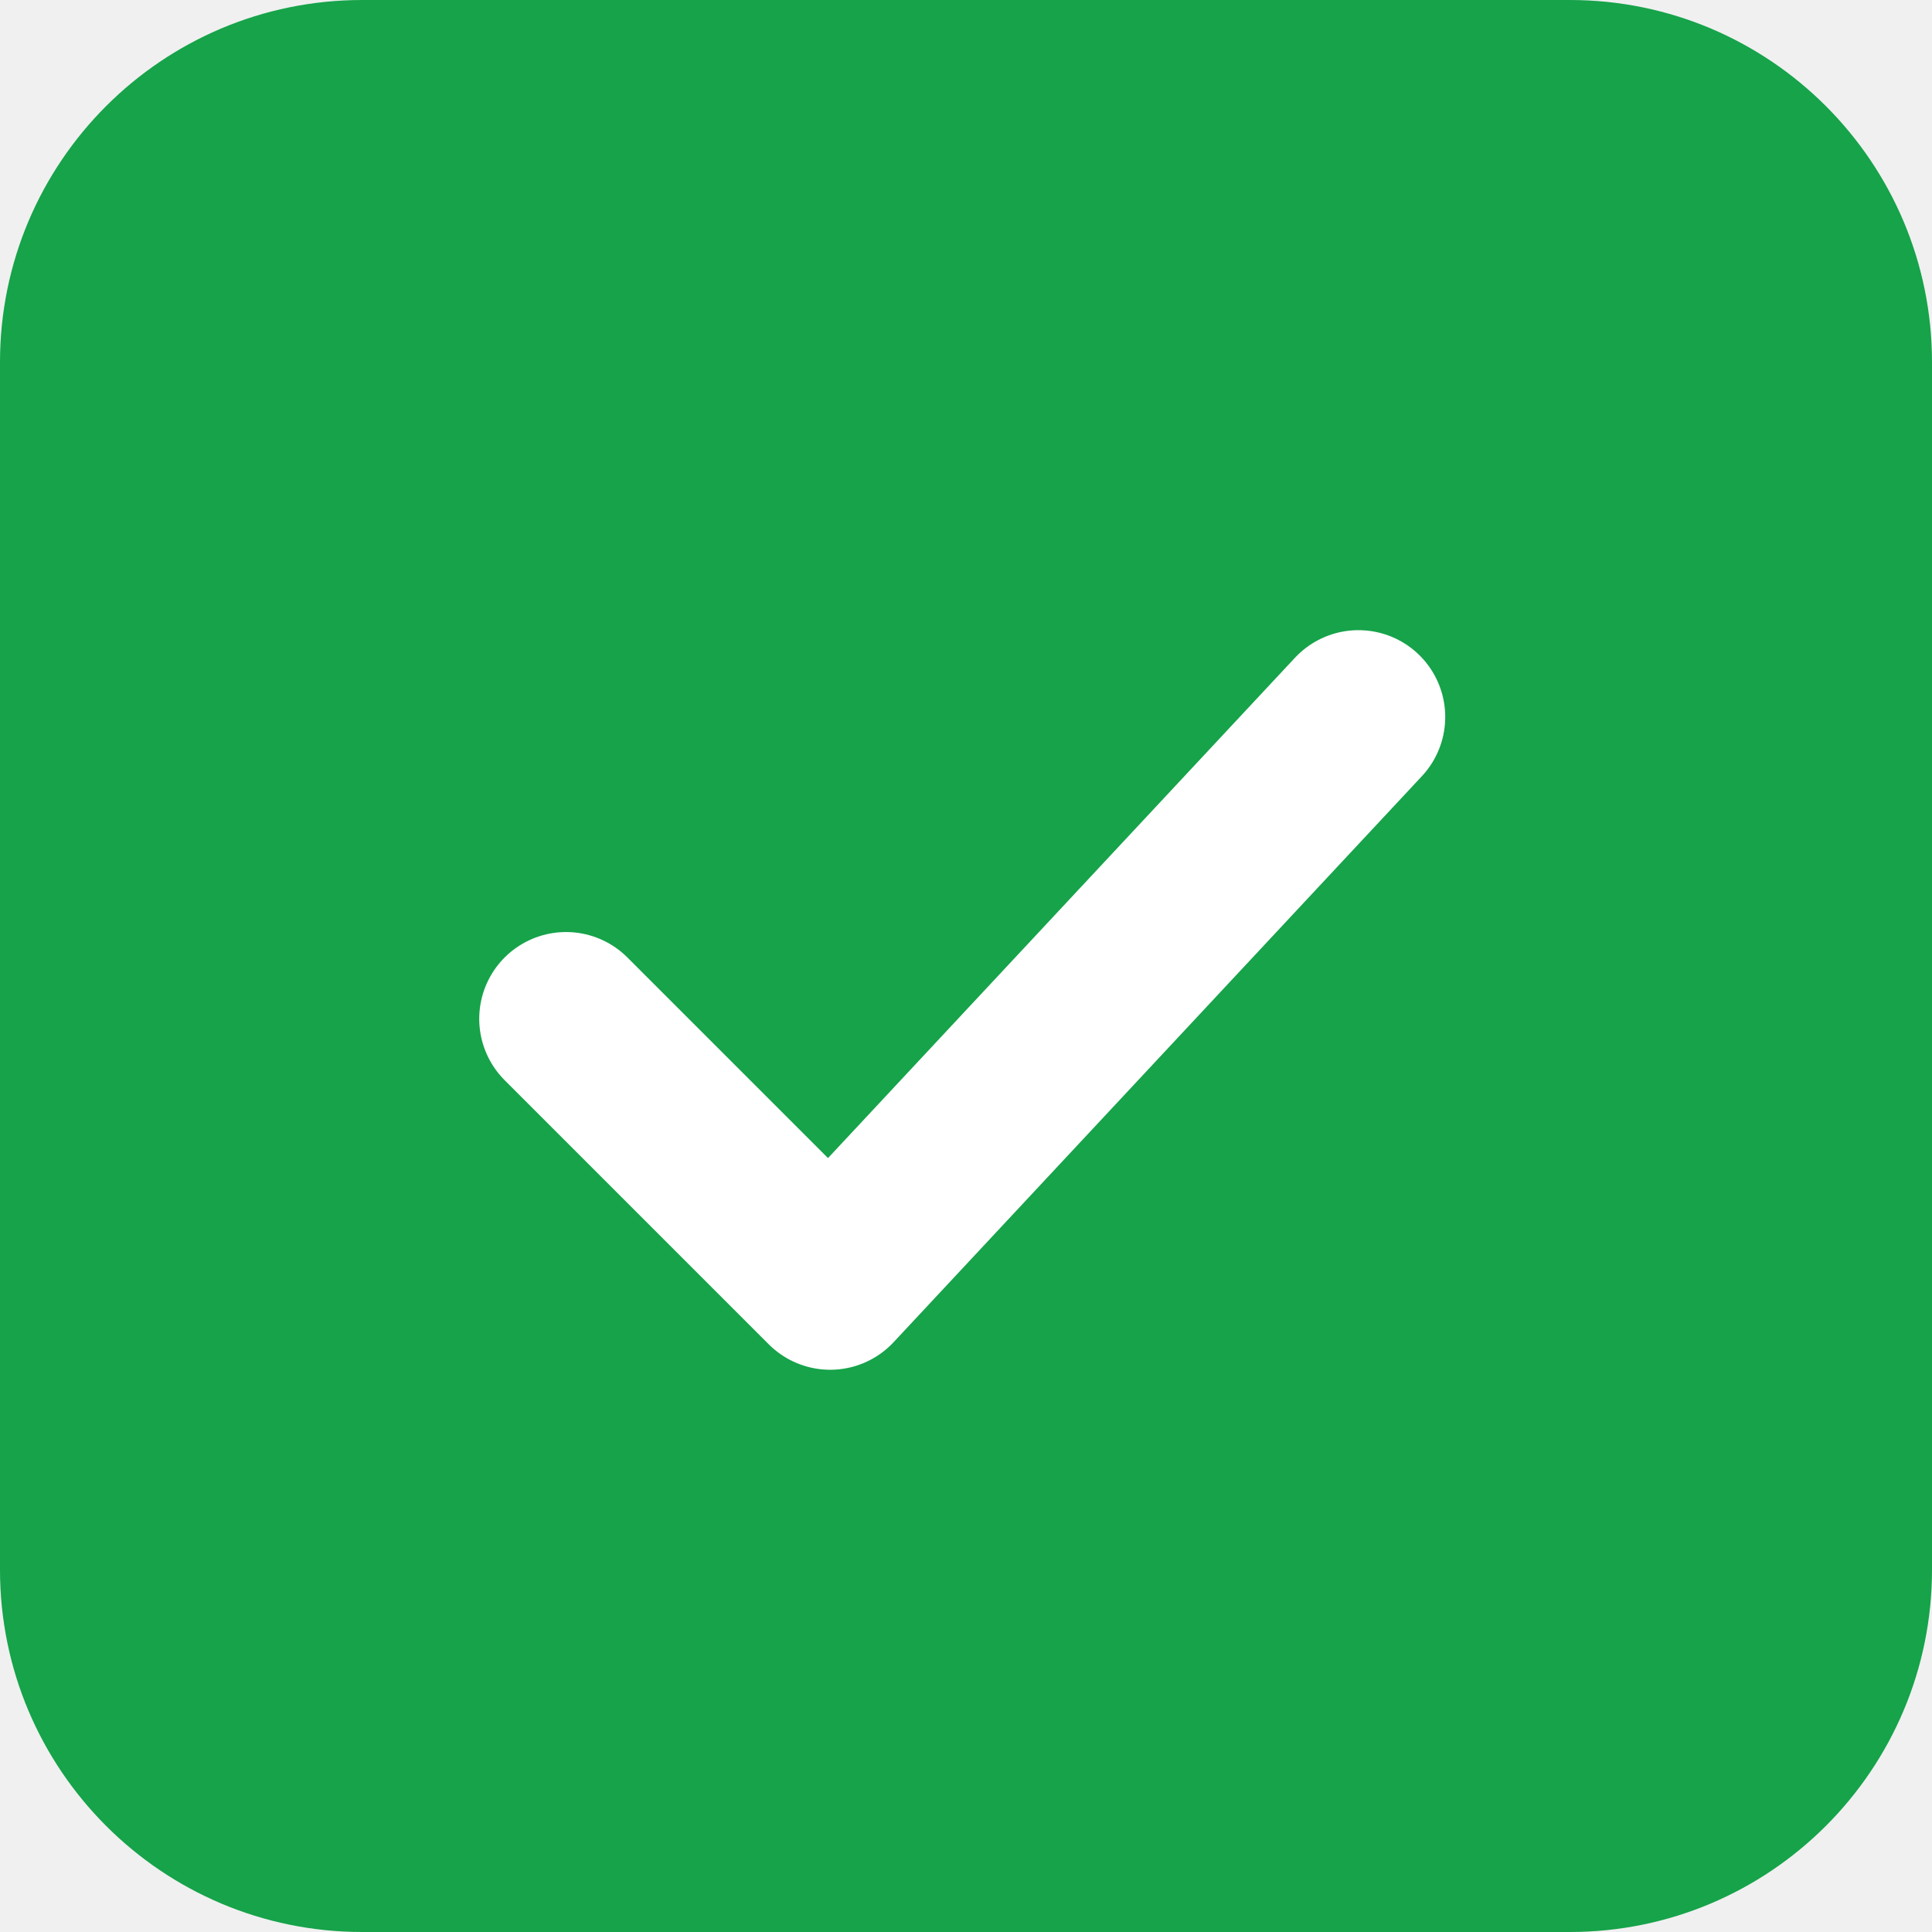
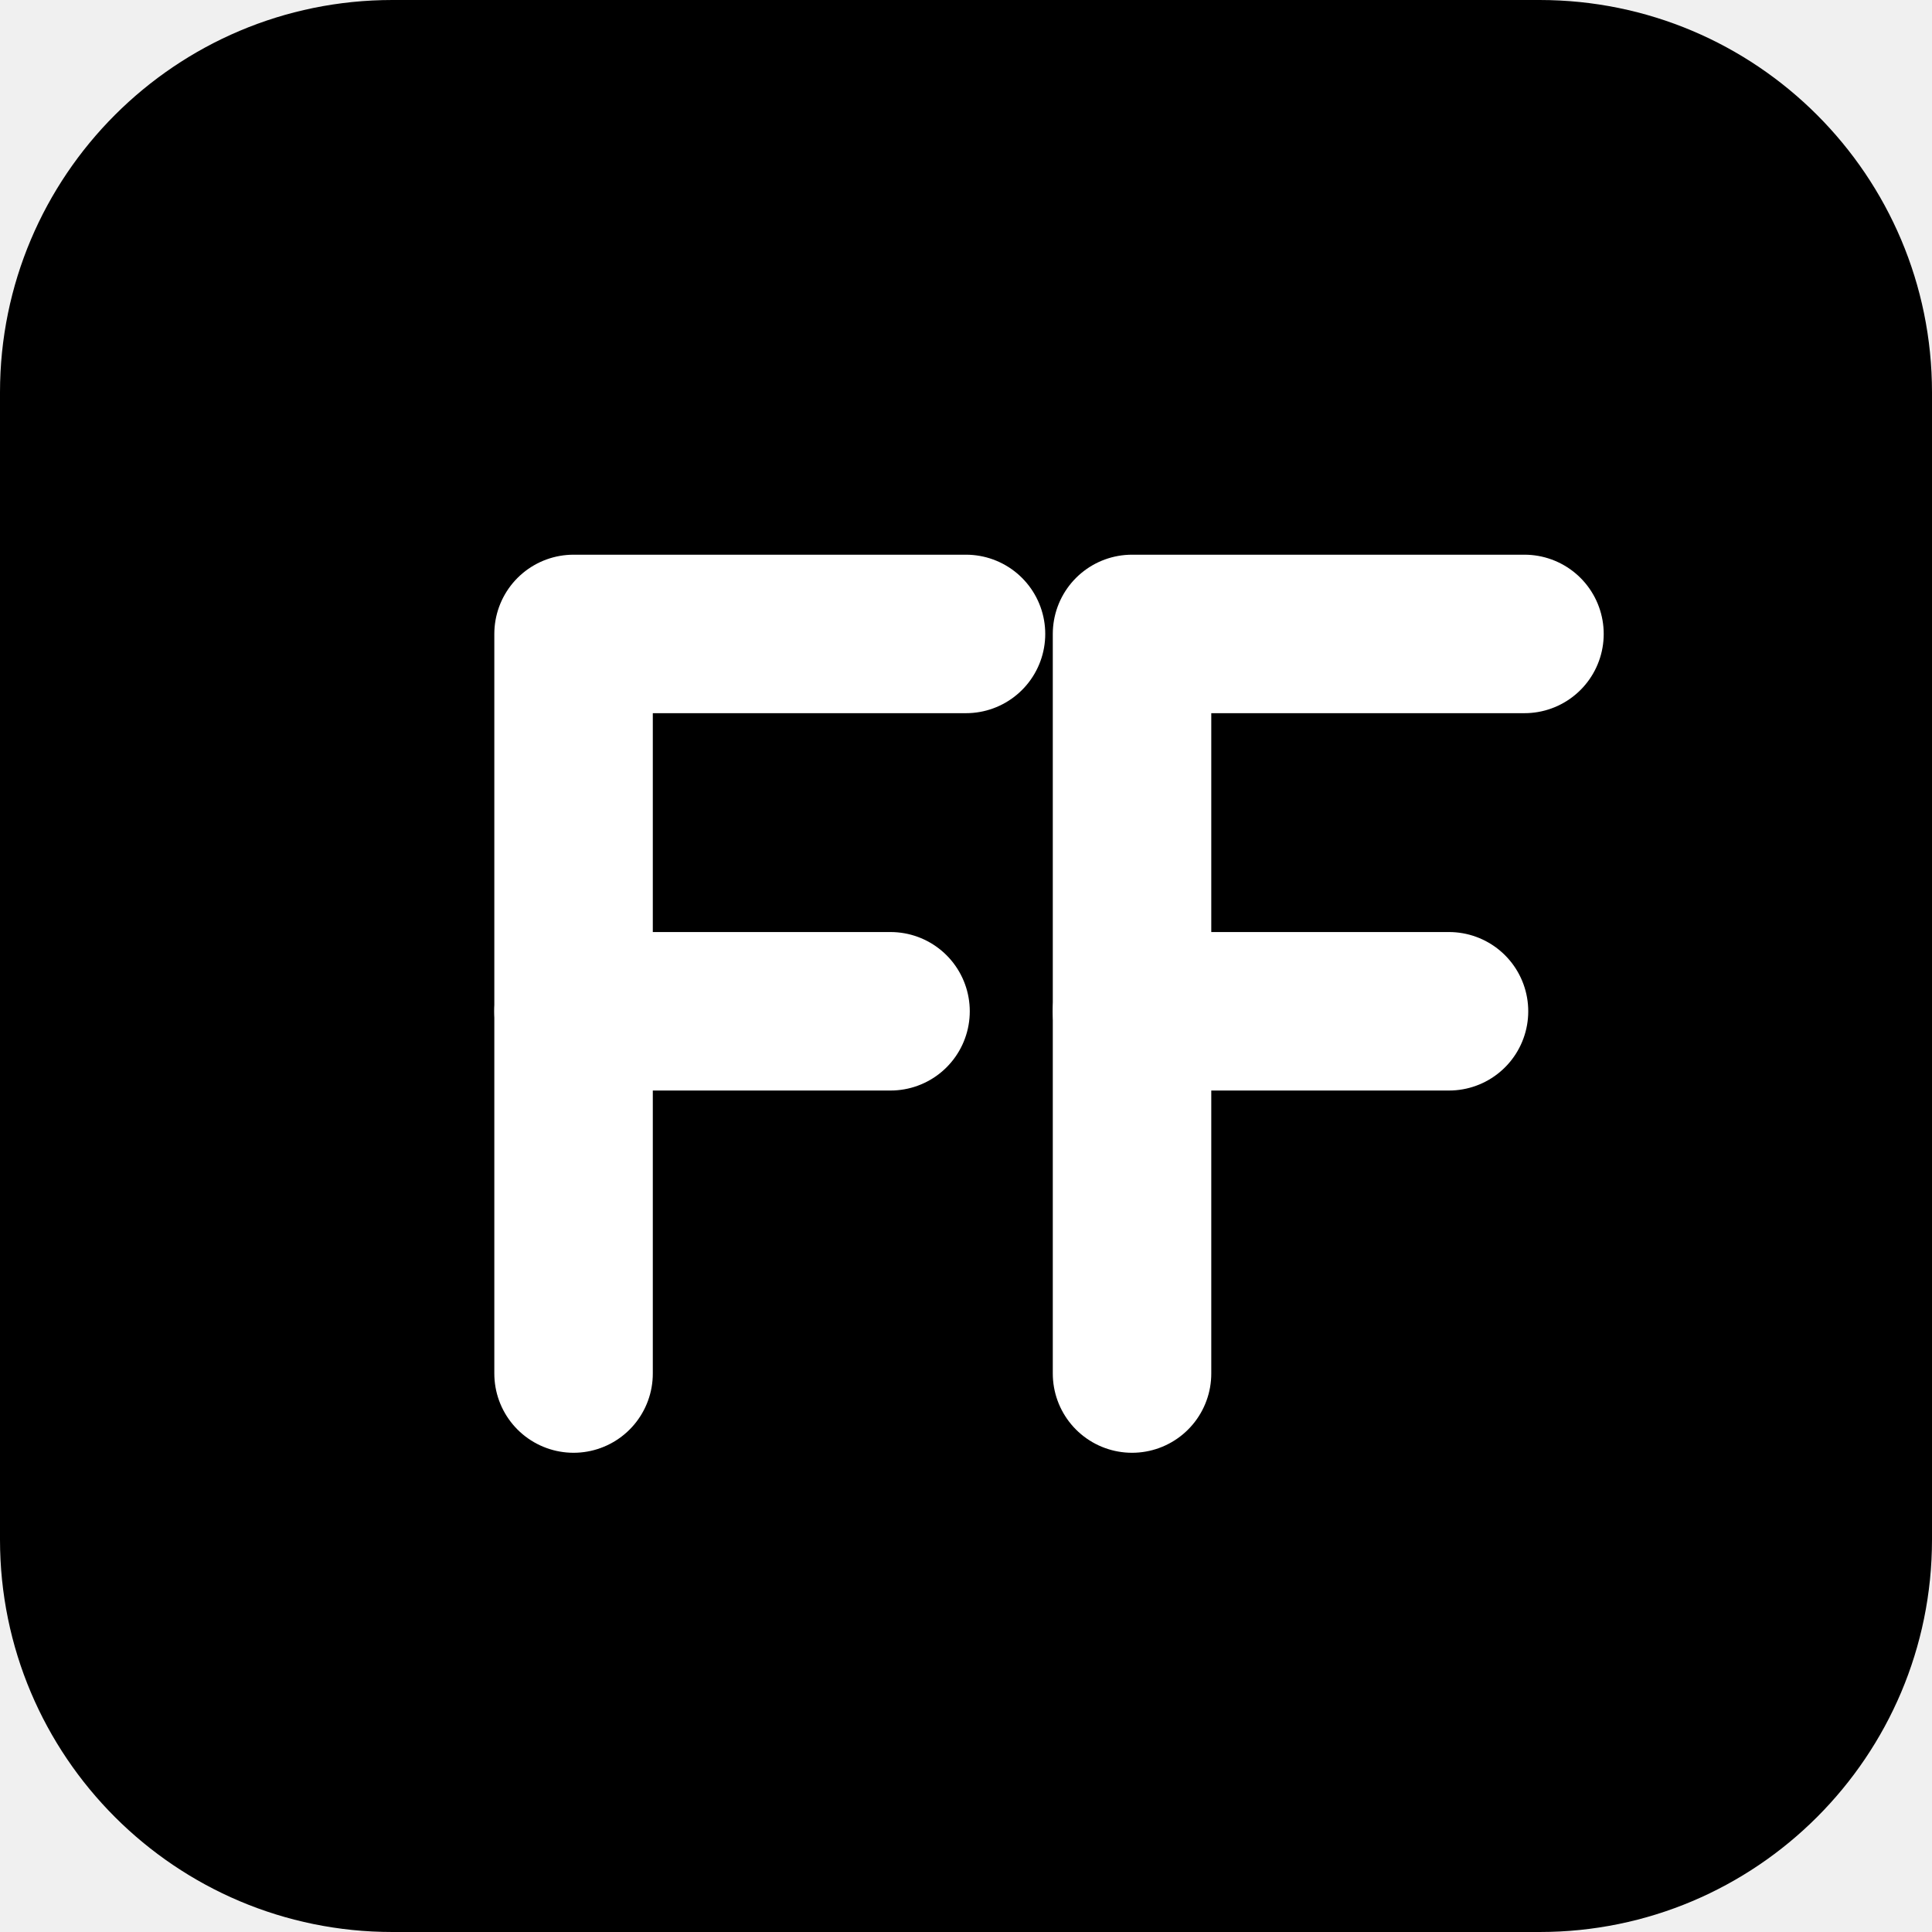
<svg xmlns="http://www.w3.org/2000/svg" viewBox="0 0 512 512">
-   <rect width="512" height="512" rx="96" fill="#16a34a" />
-   <path d="M150 270l70 70 140-150" fill="none" stroke="#fff" stroke-width="46" stroke-linecap="round" stroke-linejoin="round" />
+   <rect width="512" height="512" rx="104" fill="#000000" />
+   <g fill="none" stroke="#ffffff" stroke-width="42" stroke-linecap="round" stroke-linejoin="round">
+     <path d="M152 364 V168 H256" />
+     <path d="M152 268 H236" />
+     <path d="M300 364 V168 H404" />
+     <path d="M300 268 H384" />
+   </g>
</svg>
